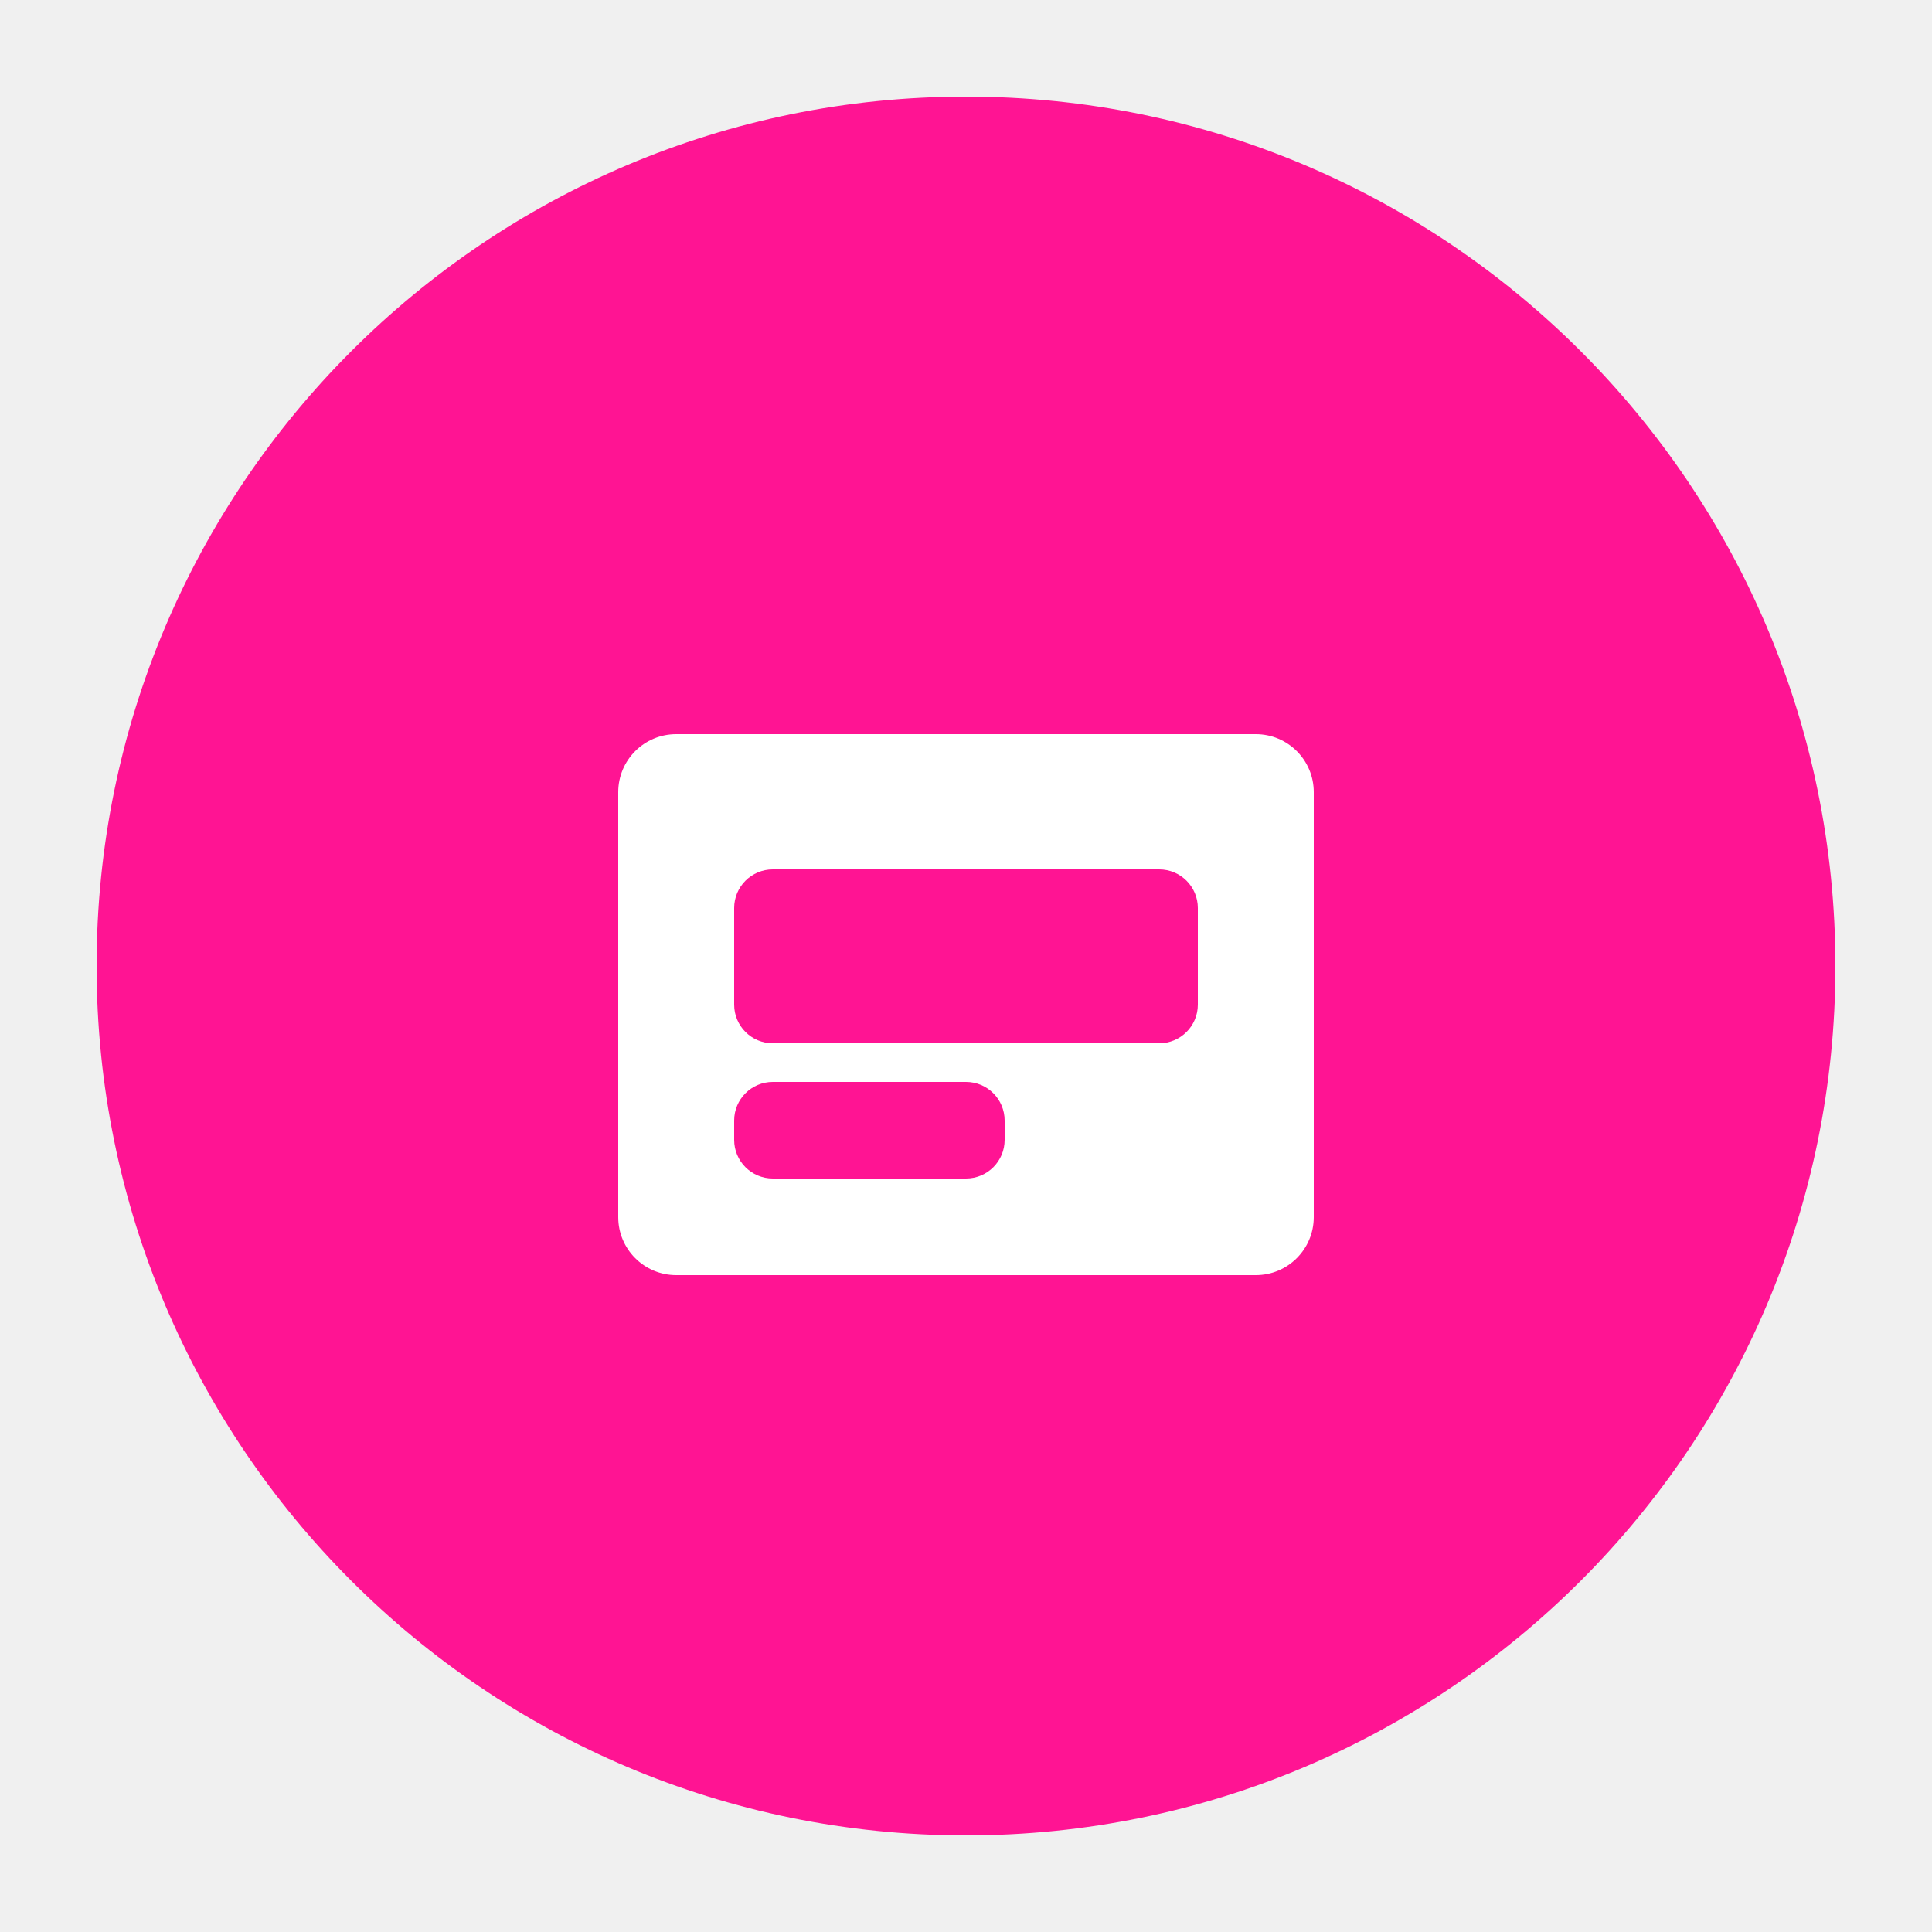
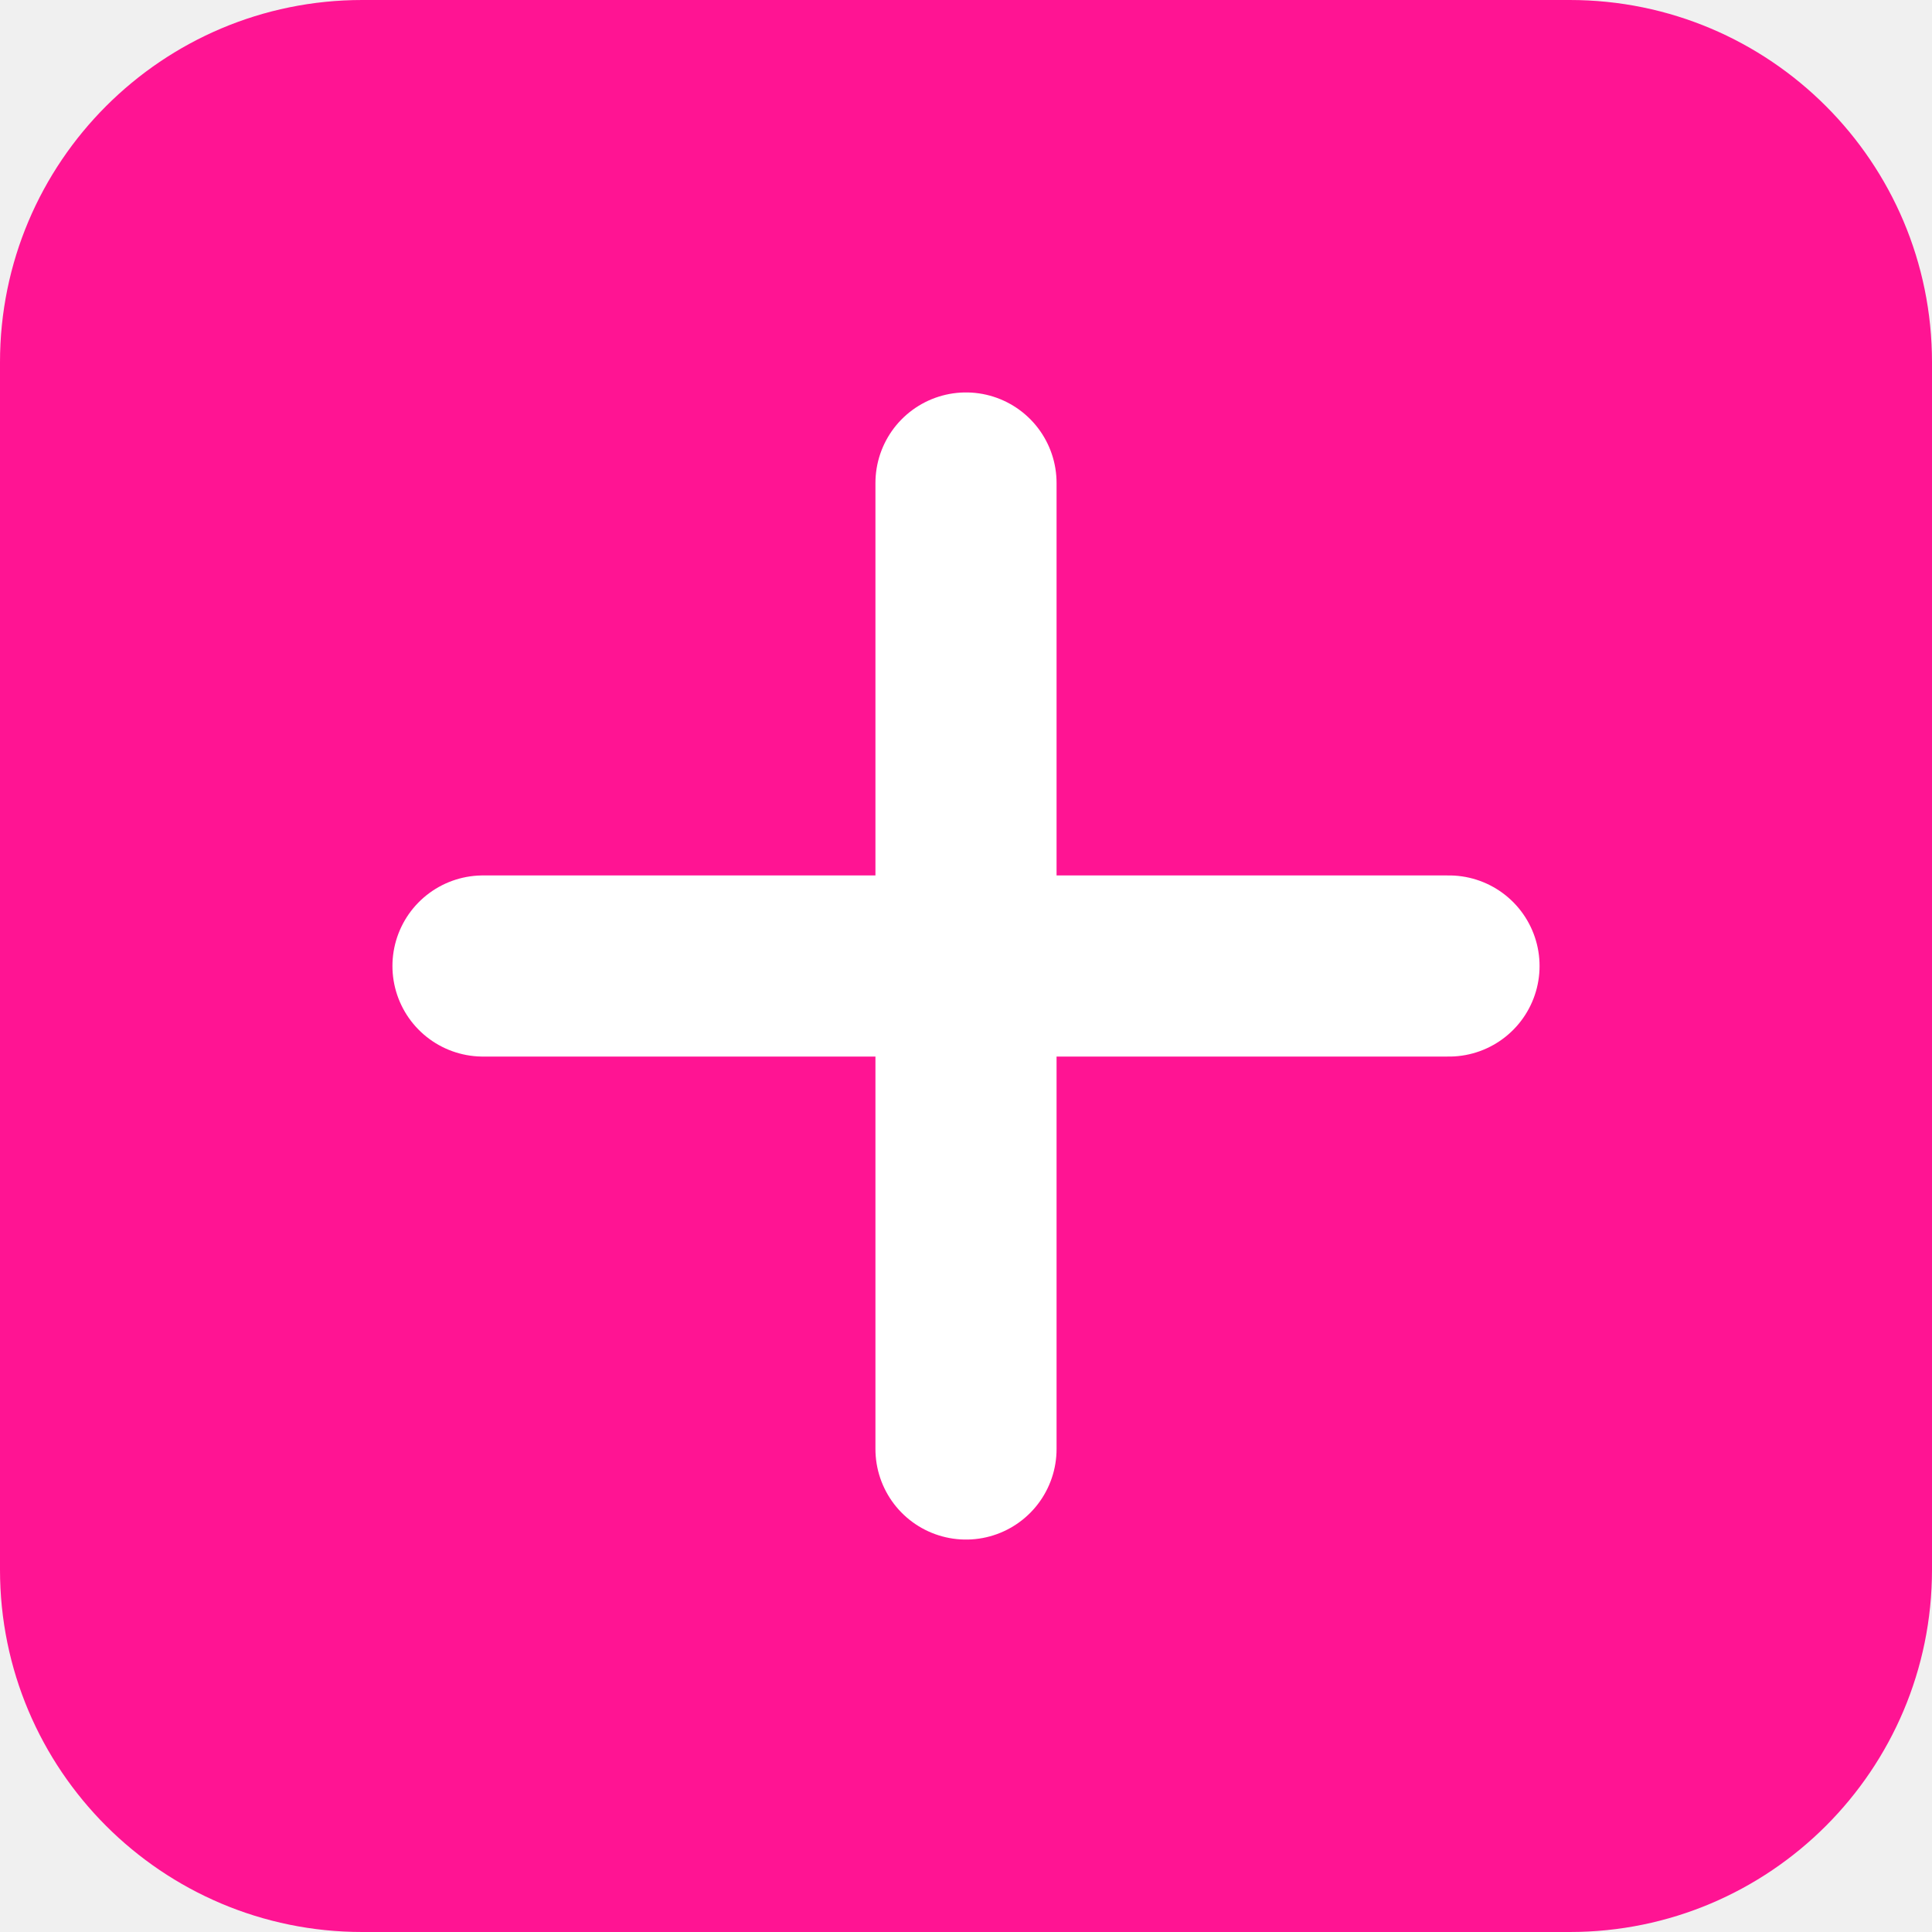
- <svg xmlns="http://www.w3.org/2000/svg" width="100" height="100" viewBox="0 0 100 100" fill="none">
-   <circle cx="50" cy="50" r="45" fill="#FF1493" />
-   <path d="M32 41C32 39.343 33.343 38 35 38H65C66.657 38 68 39.343 68 41V63C68 64.657 66.657 66 65 66H35C33.343 66 32 64.657 32 63V41Z" fill="white" />
-   <path d="M38 47C38 45.895 38.895 45 40 45H60C61.105 45 62 45.895 62 47V52C62 53.105 61.105 54 60 54H40C38.895 54 38 53.105 38 52V47Z" fill="#FF1493" />
-   <path d="M38 58C38 56.895 38.895 56 40 56H50C51.105 56 52 56.895 52 58V59C52 60.105 51.105 61 50 61H40C38.895 61 38 60.105 38 59V58Z" fill="#FF1493" />
+ <svg xmlns="http://www.w3.org/2000/svg" width="32" height="32" viewBox="0 0 32 32" fill="none">
+   <rect width="32" height="32" rx="6" fill="#FF1493" />
+   <path d="M8 16H24M16 8V24" stroke="white" stroke-width="3" stroke-linecap="round" stroke-linejoin="round" />
</svg>
